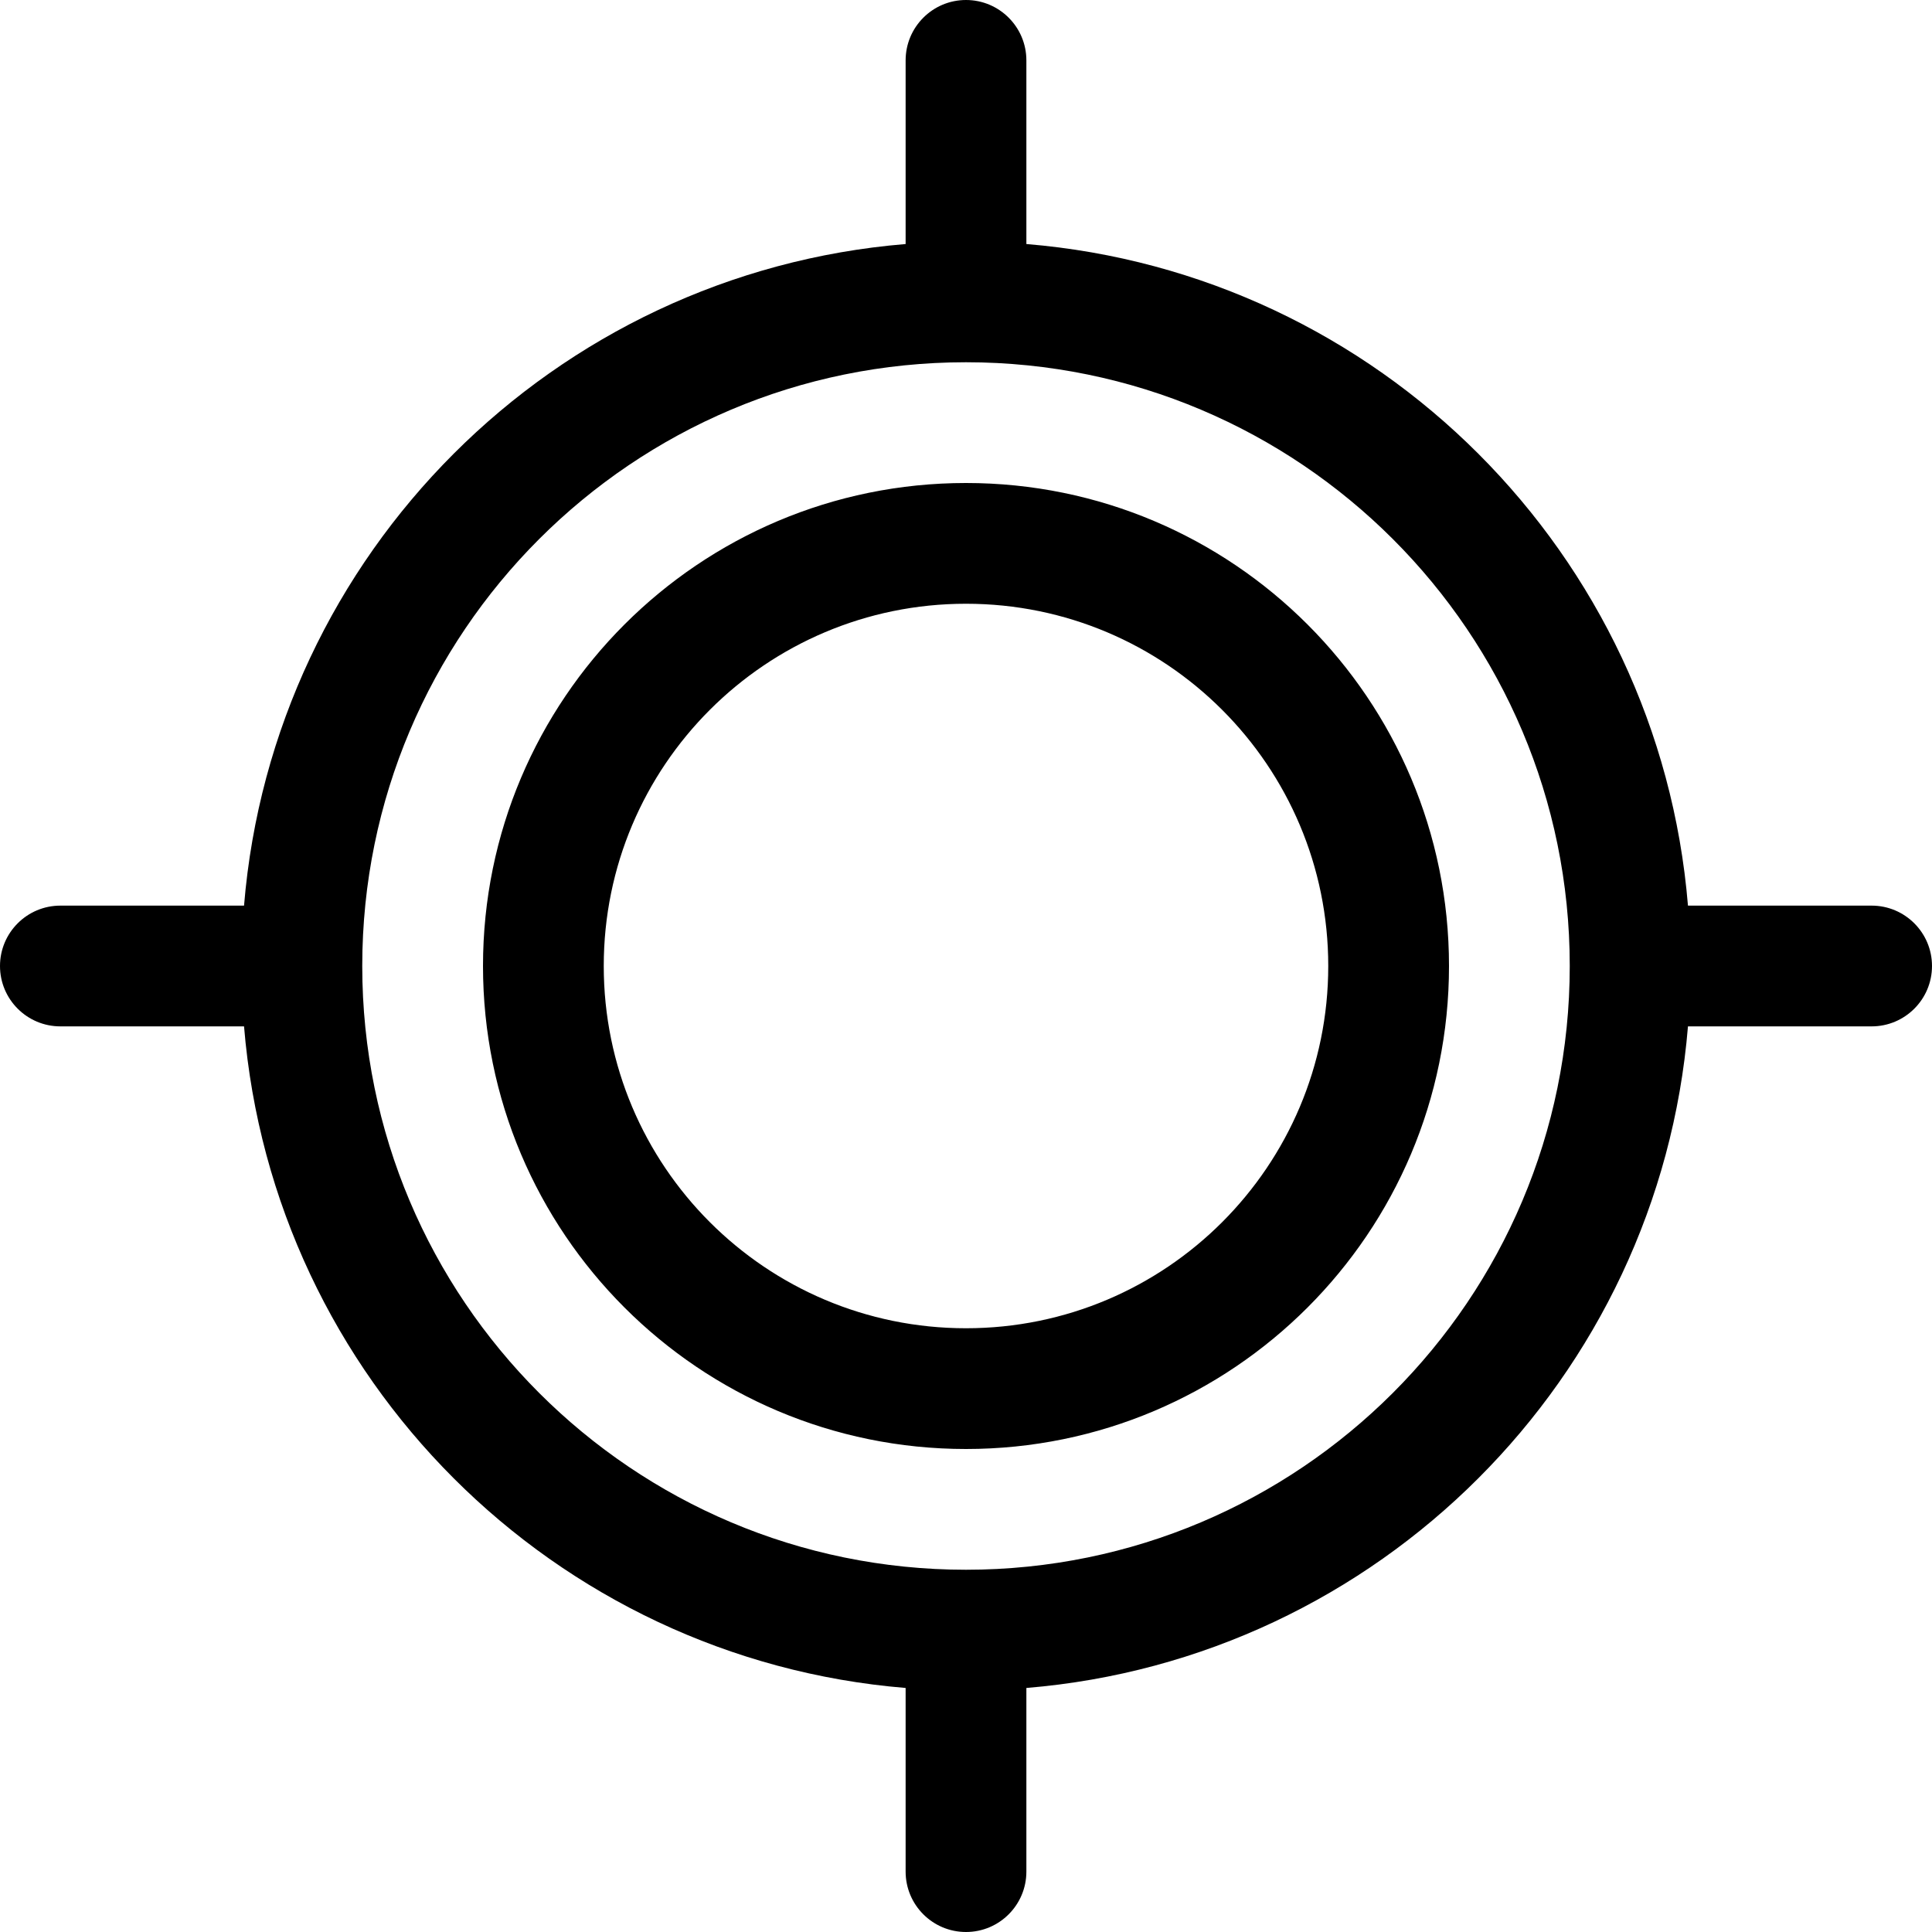
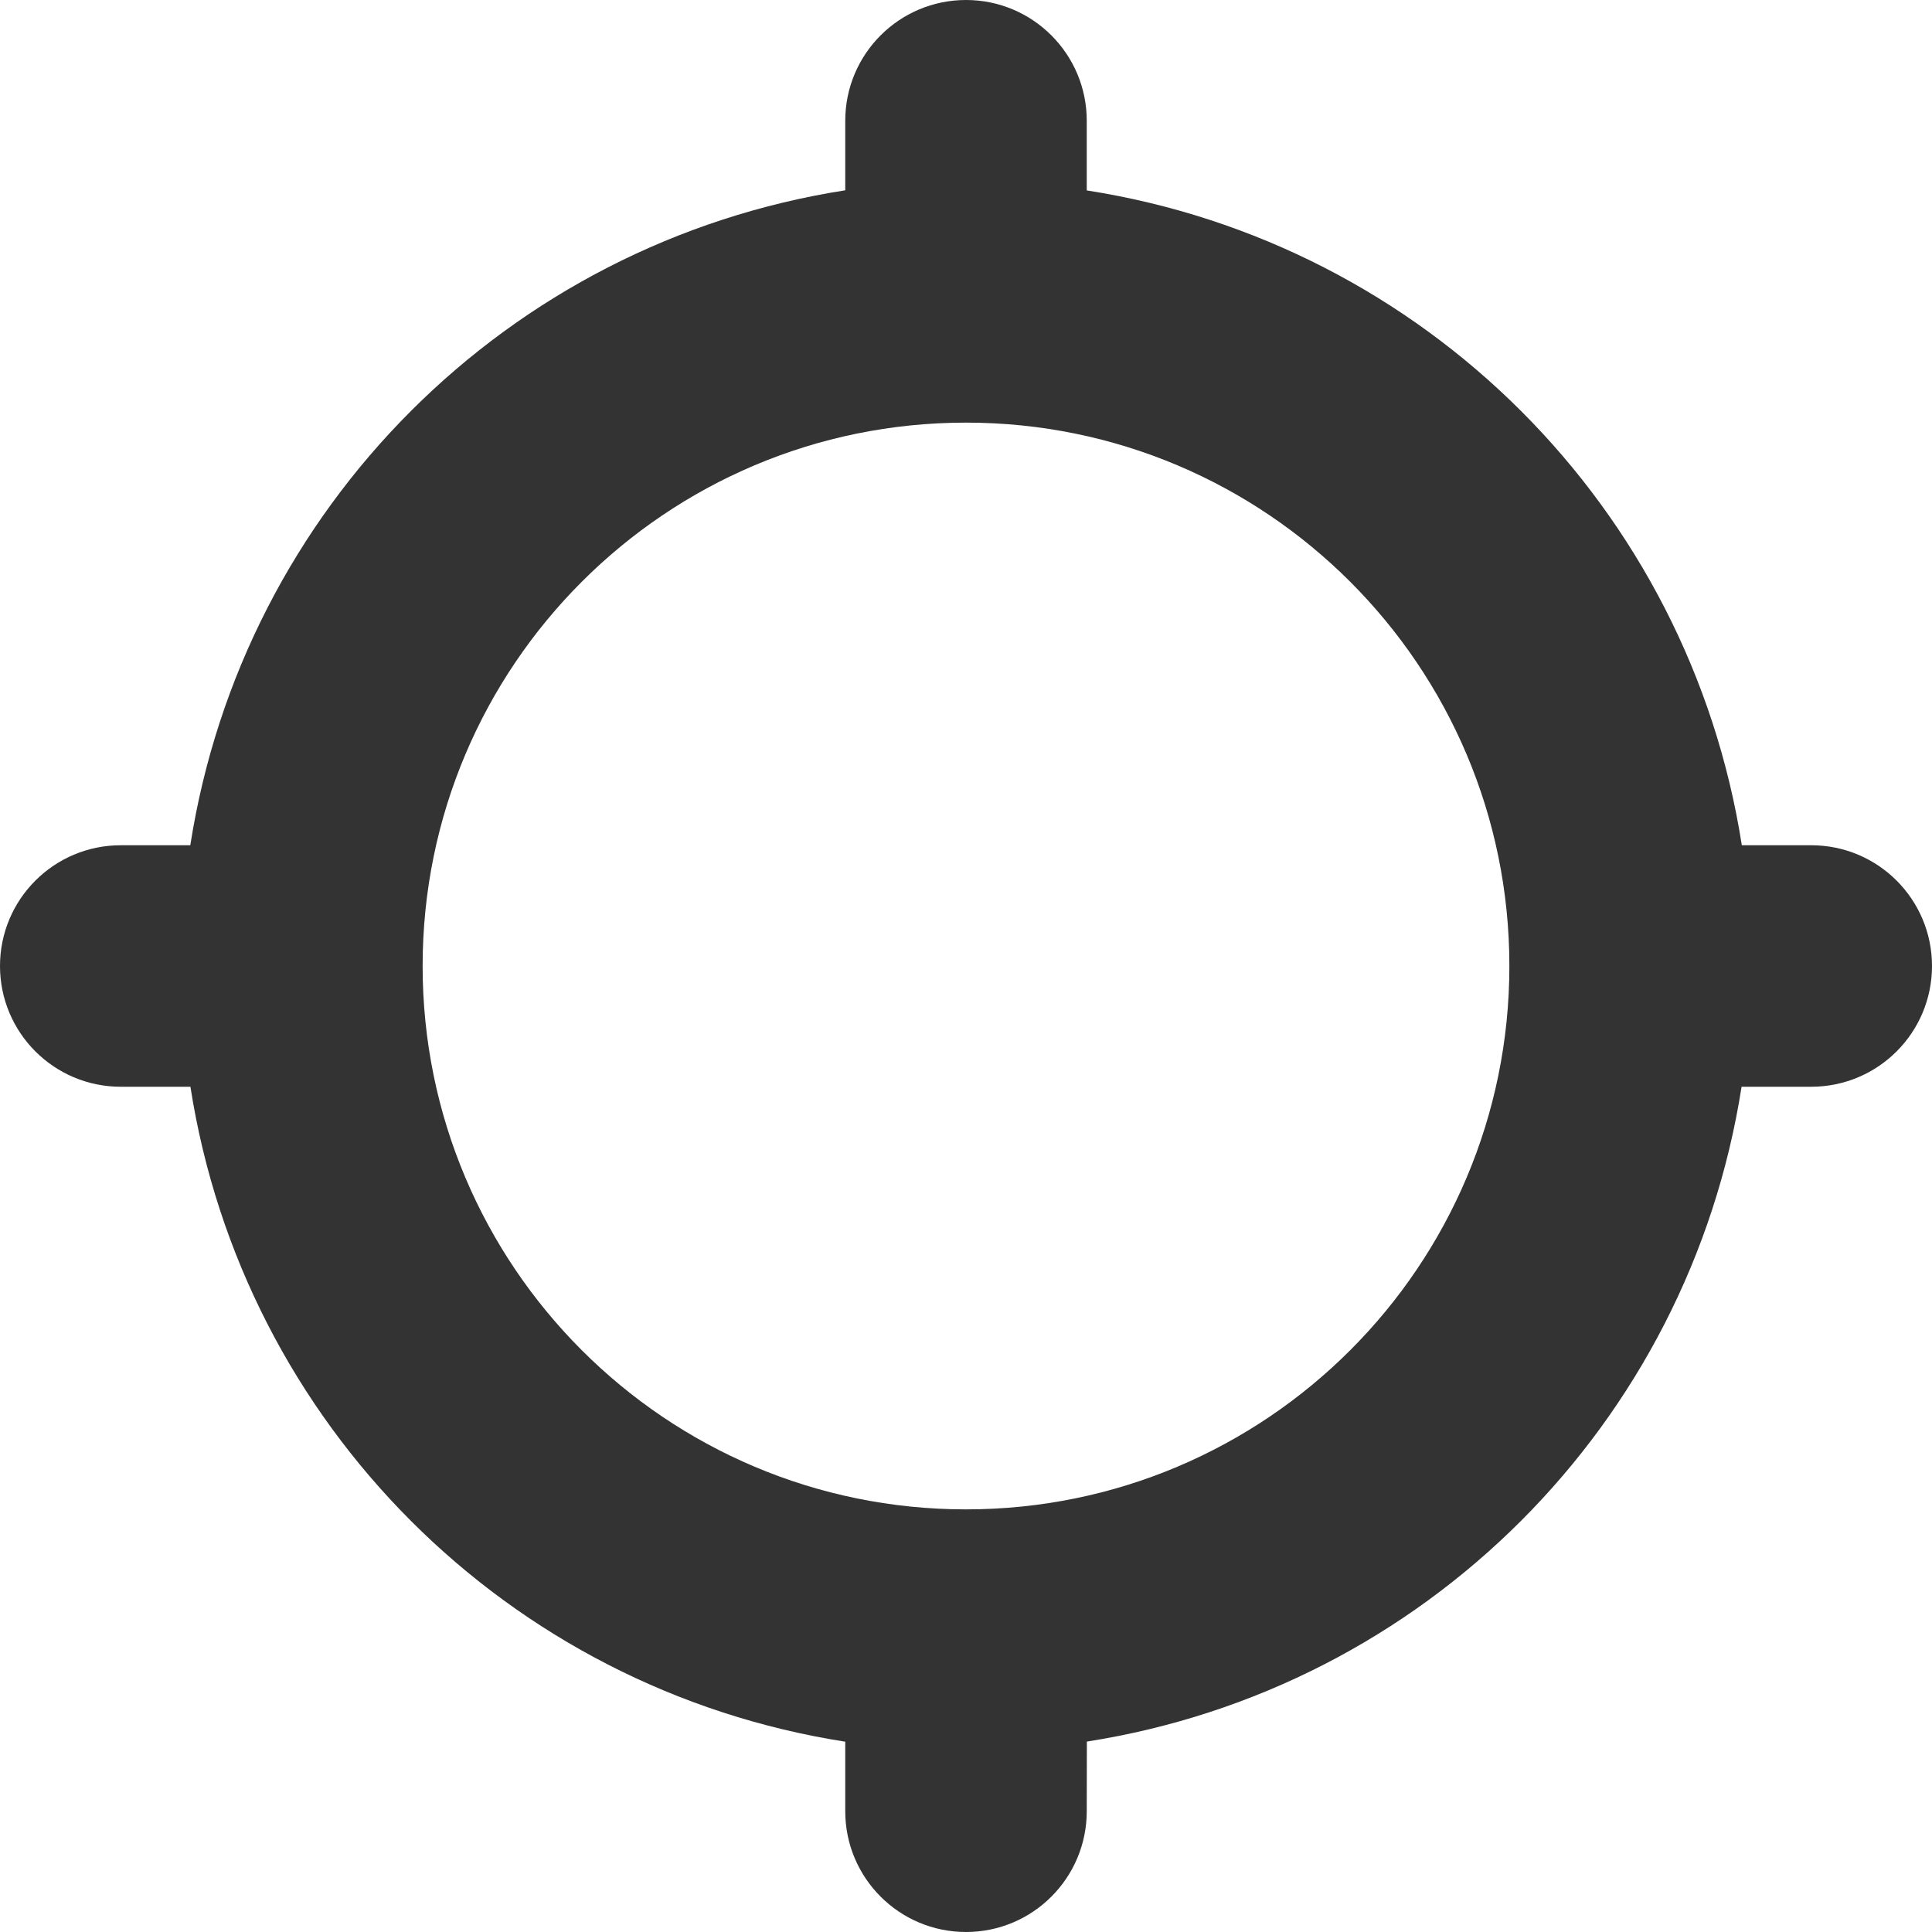
- <svg xmlns="http://www.w3.org/2000/svg" width="16px" height="16px" viewBox="0 0 16 16" version="1.1">
-   <defs />
-   <g id="icons/system/light/chart-settings/crosshair/ic-crosshair-on" stroke="none" stroke-width="1" fill-rule="evenodd">
-     <path d="M7.5,13.979 C4.585,13.739 2.261,11.415 2.021,8.5 L0.5,8.5 C0.224,8.5 3.38176876e-17,8.276 0,8 C-3.38176876e-17,7.724 0.224,7.5 0.5,7.5 L2.021,7.5 C2.261,4.585 4.585,2.261 7.5,2.021 L7.5,0.5 C7.5,0.224 7.724,5.07265313e-17 8,0 C8.276,-5.07265313e-17 8.5,0.224 8.5,0.5 L8.5,2.021 C11.415,2.261 13.739,4.585 13.979,7.5 L15.5,7.5 C15.776,7.5 16,7.724 16,8 C16,8.276 15.776,8.5 15.5,8.5 L13.979,8.5 C13.739,11.415 11.415,13.739 8.5,13.979 L8.5,15.5 C8.5,15.776 8.276,16 8,16 C7.724,16 7.5,15.776 7.5,15.5 L7.5,13.979 Z M8,13 C10.761,13 13,10.761 13,8 C13,5.239 10.761,3 8,3 C5.239,3 3,5.239 3,8 C3,10.761 5.239,13 8,13 Z M8,12 C5.791,12 4,10.209 4,8 C4,5.791 5.791,4 8,4 C10.209,4 12,5.791 12,8 C12,10.209 10.209,12 8,12 Z M8,11 C9.657,11 11,9.657 11,8 C11,6.343 9.657,5 8,5 C6.343,5 5,6.343 5,8 C5,9.657 6.343,11 8,11 Z" id="Combined-Shape" fill-rule="nonzero" />
+ <svg xmlns="http://www.w3.org/2000/svg" width="16" height="16" viewBox="0 0 16 16">
+   <g fill="none" fill-rule="evenodd">
+     <path d="M0 0h16v16H0z" />
+     <path fill="#333" fill-rule="nonzero" d="M8 0a1 1 0 0 1 1 1v.577A6.505 6.505 0 0 1 14.425 7H15a1 1 0 0 1 0 2h-.577a6.505 6.505 0 0 1-5.422 5.423L9 15a1 1 0 0 1-2 0v-.576A6.505 6.505 0 0 1 1.577 9L1 9a1 1 0 1 1 0-2h.576A6.505 6.505 0 0 1 7 1.576V1a1 1 0 0 1 1-1zm0 3.5a4.5 4.5 0 1 0 0 9 4.5 4.5 0 0 0 0-9z" />
  </g>
</svg>
